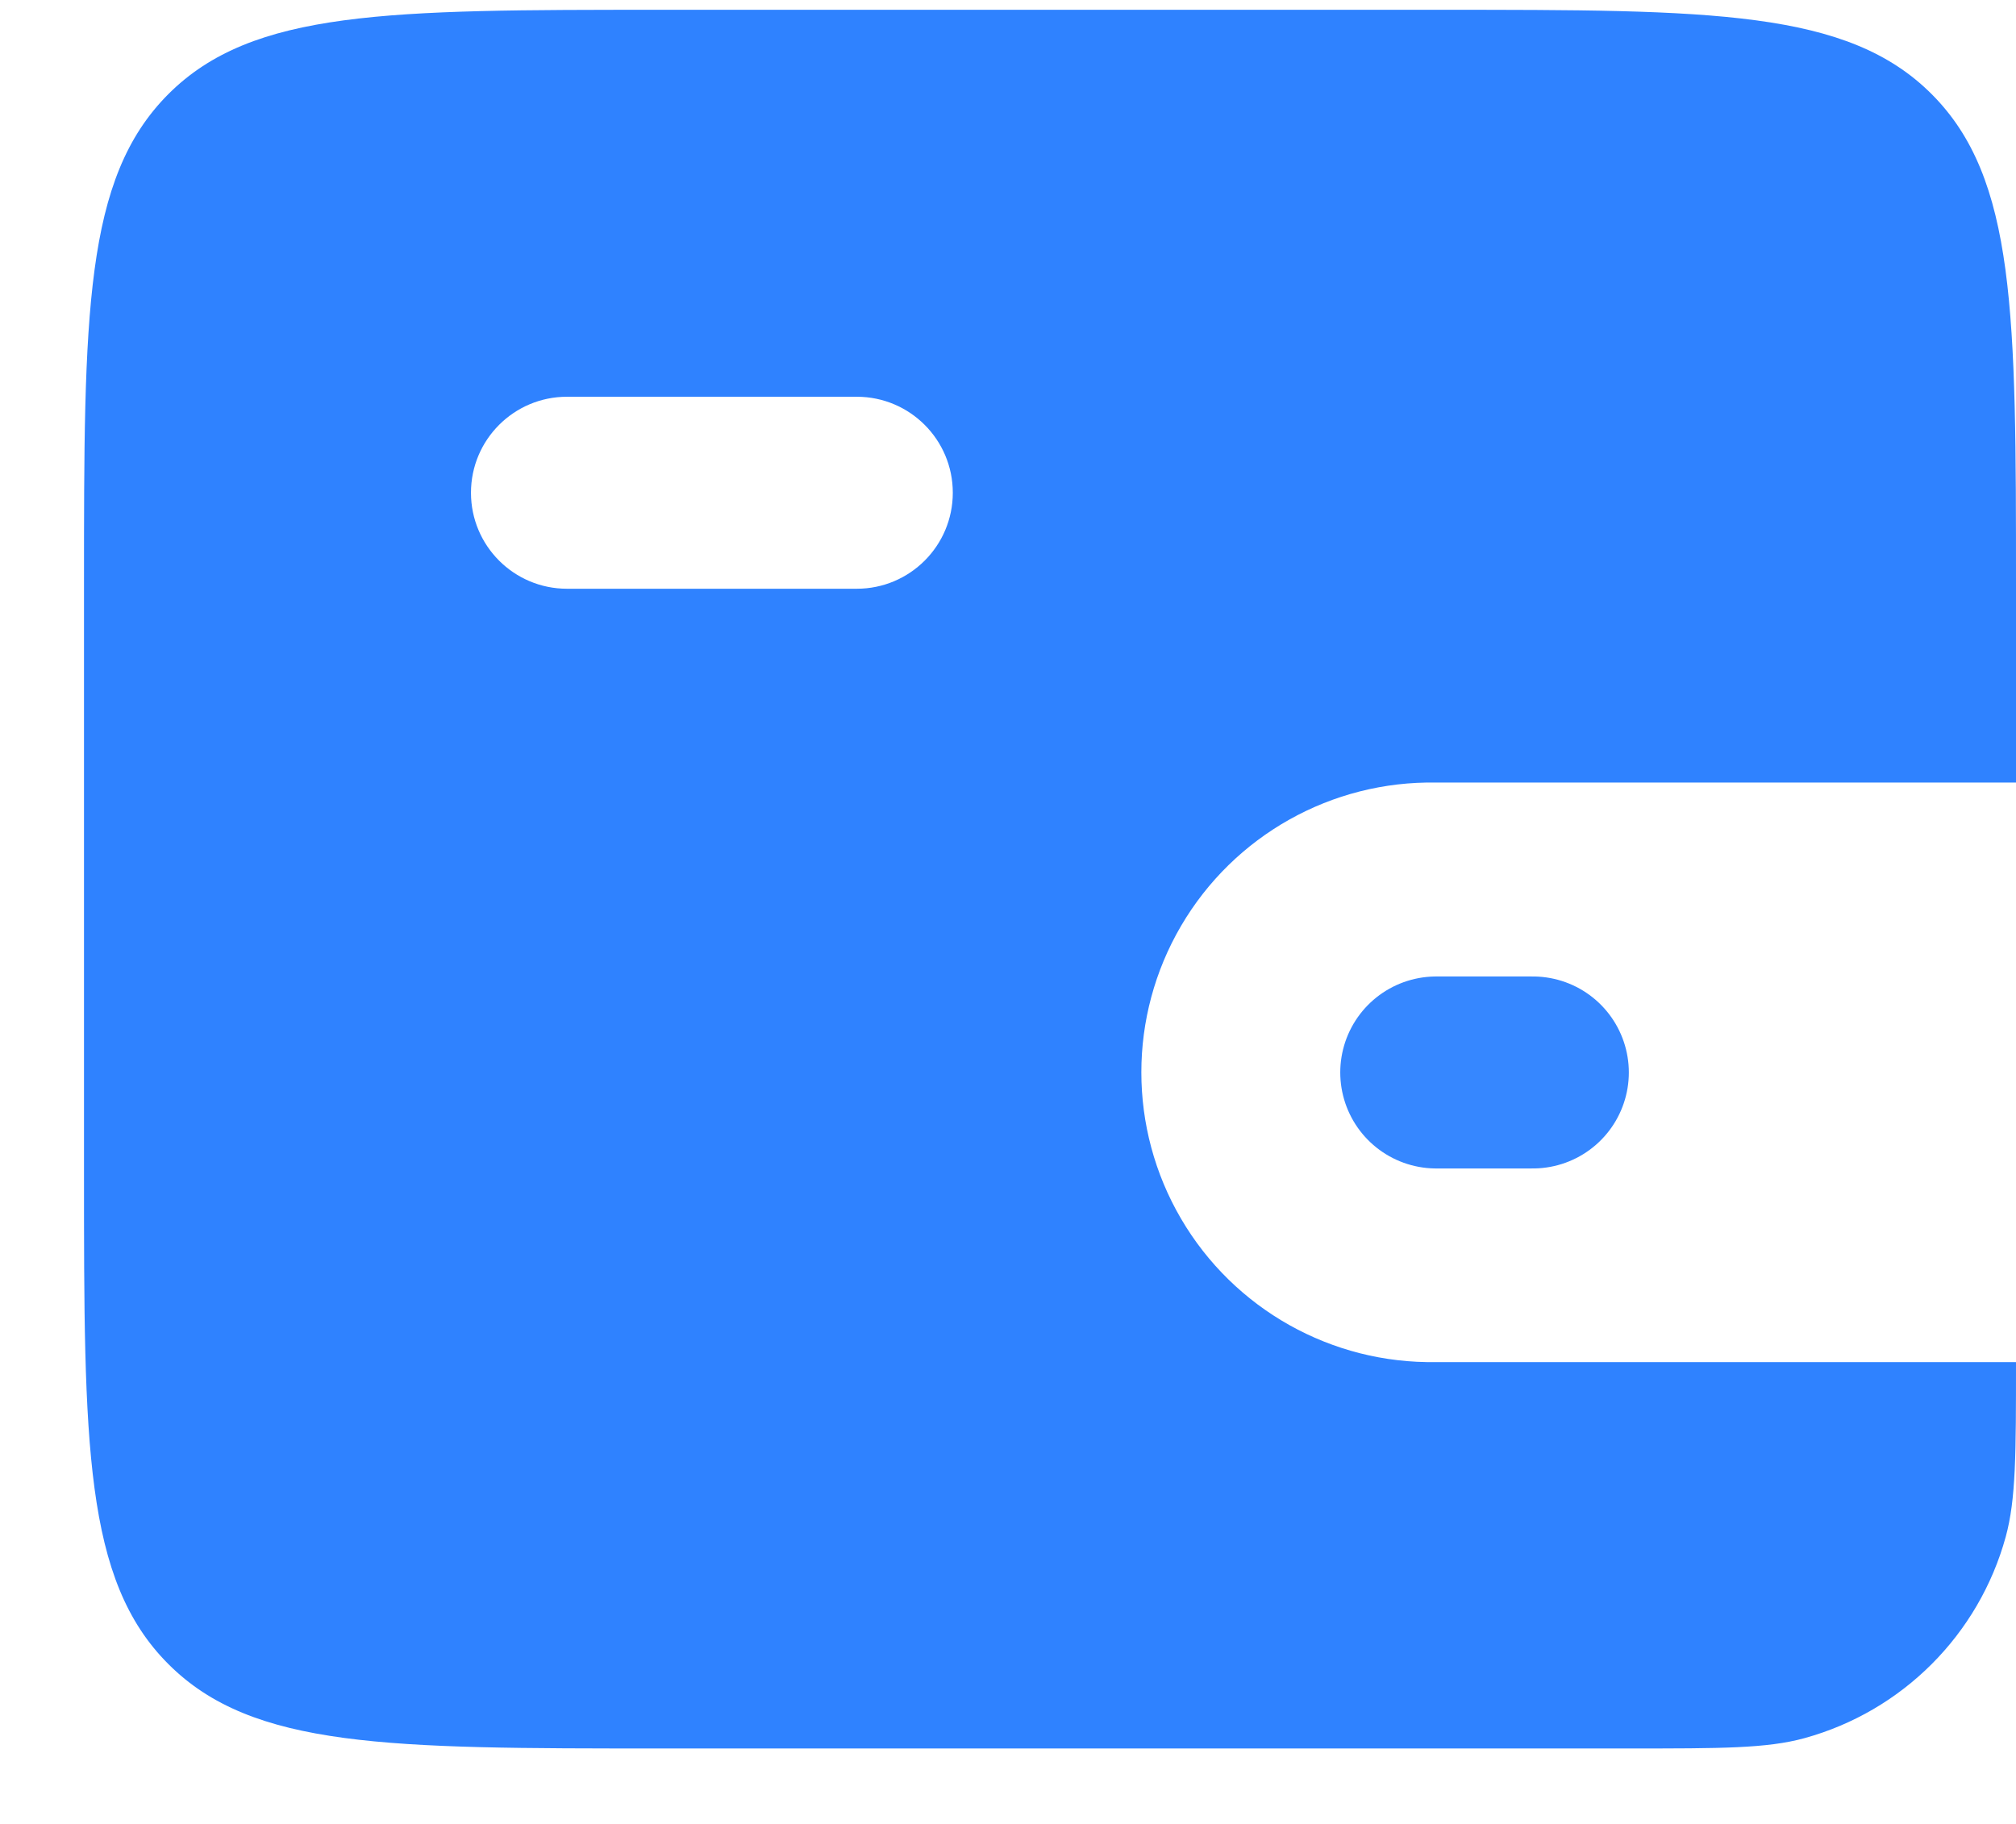
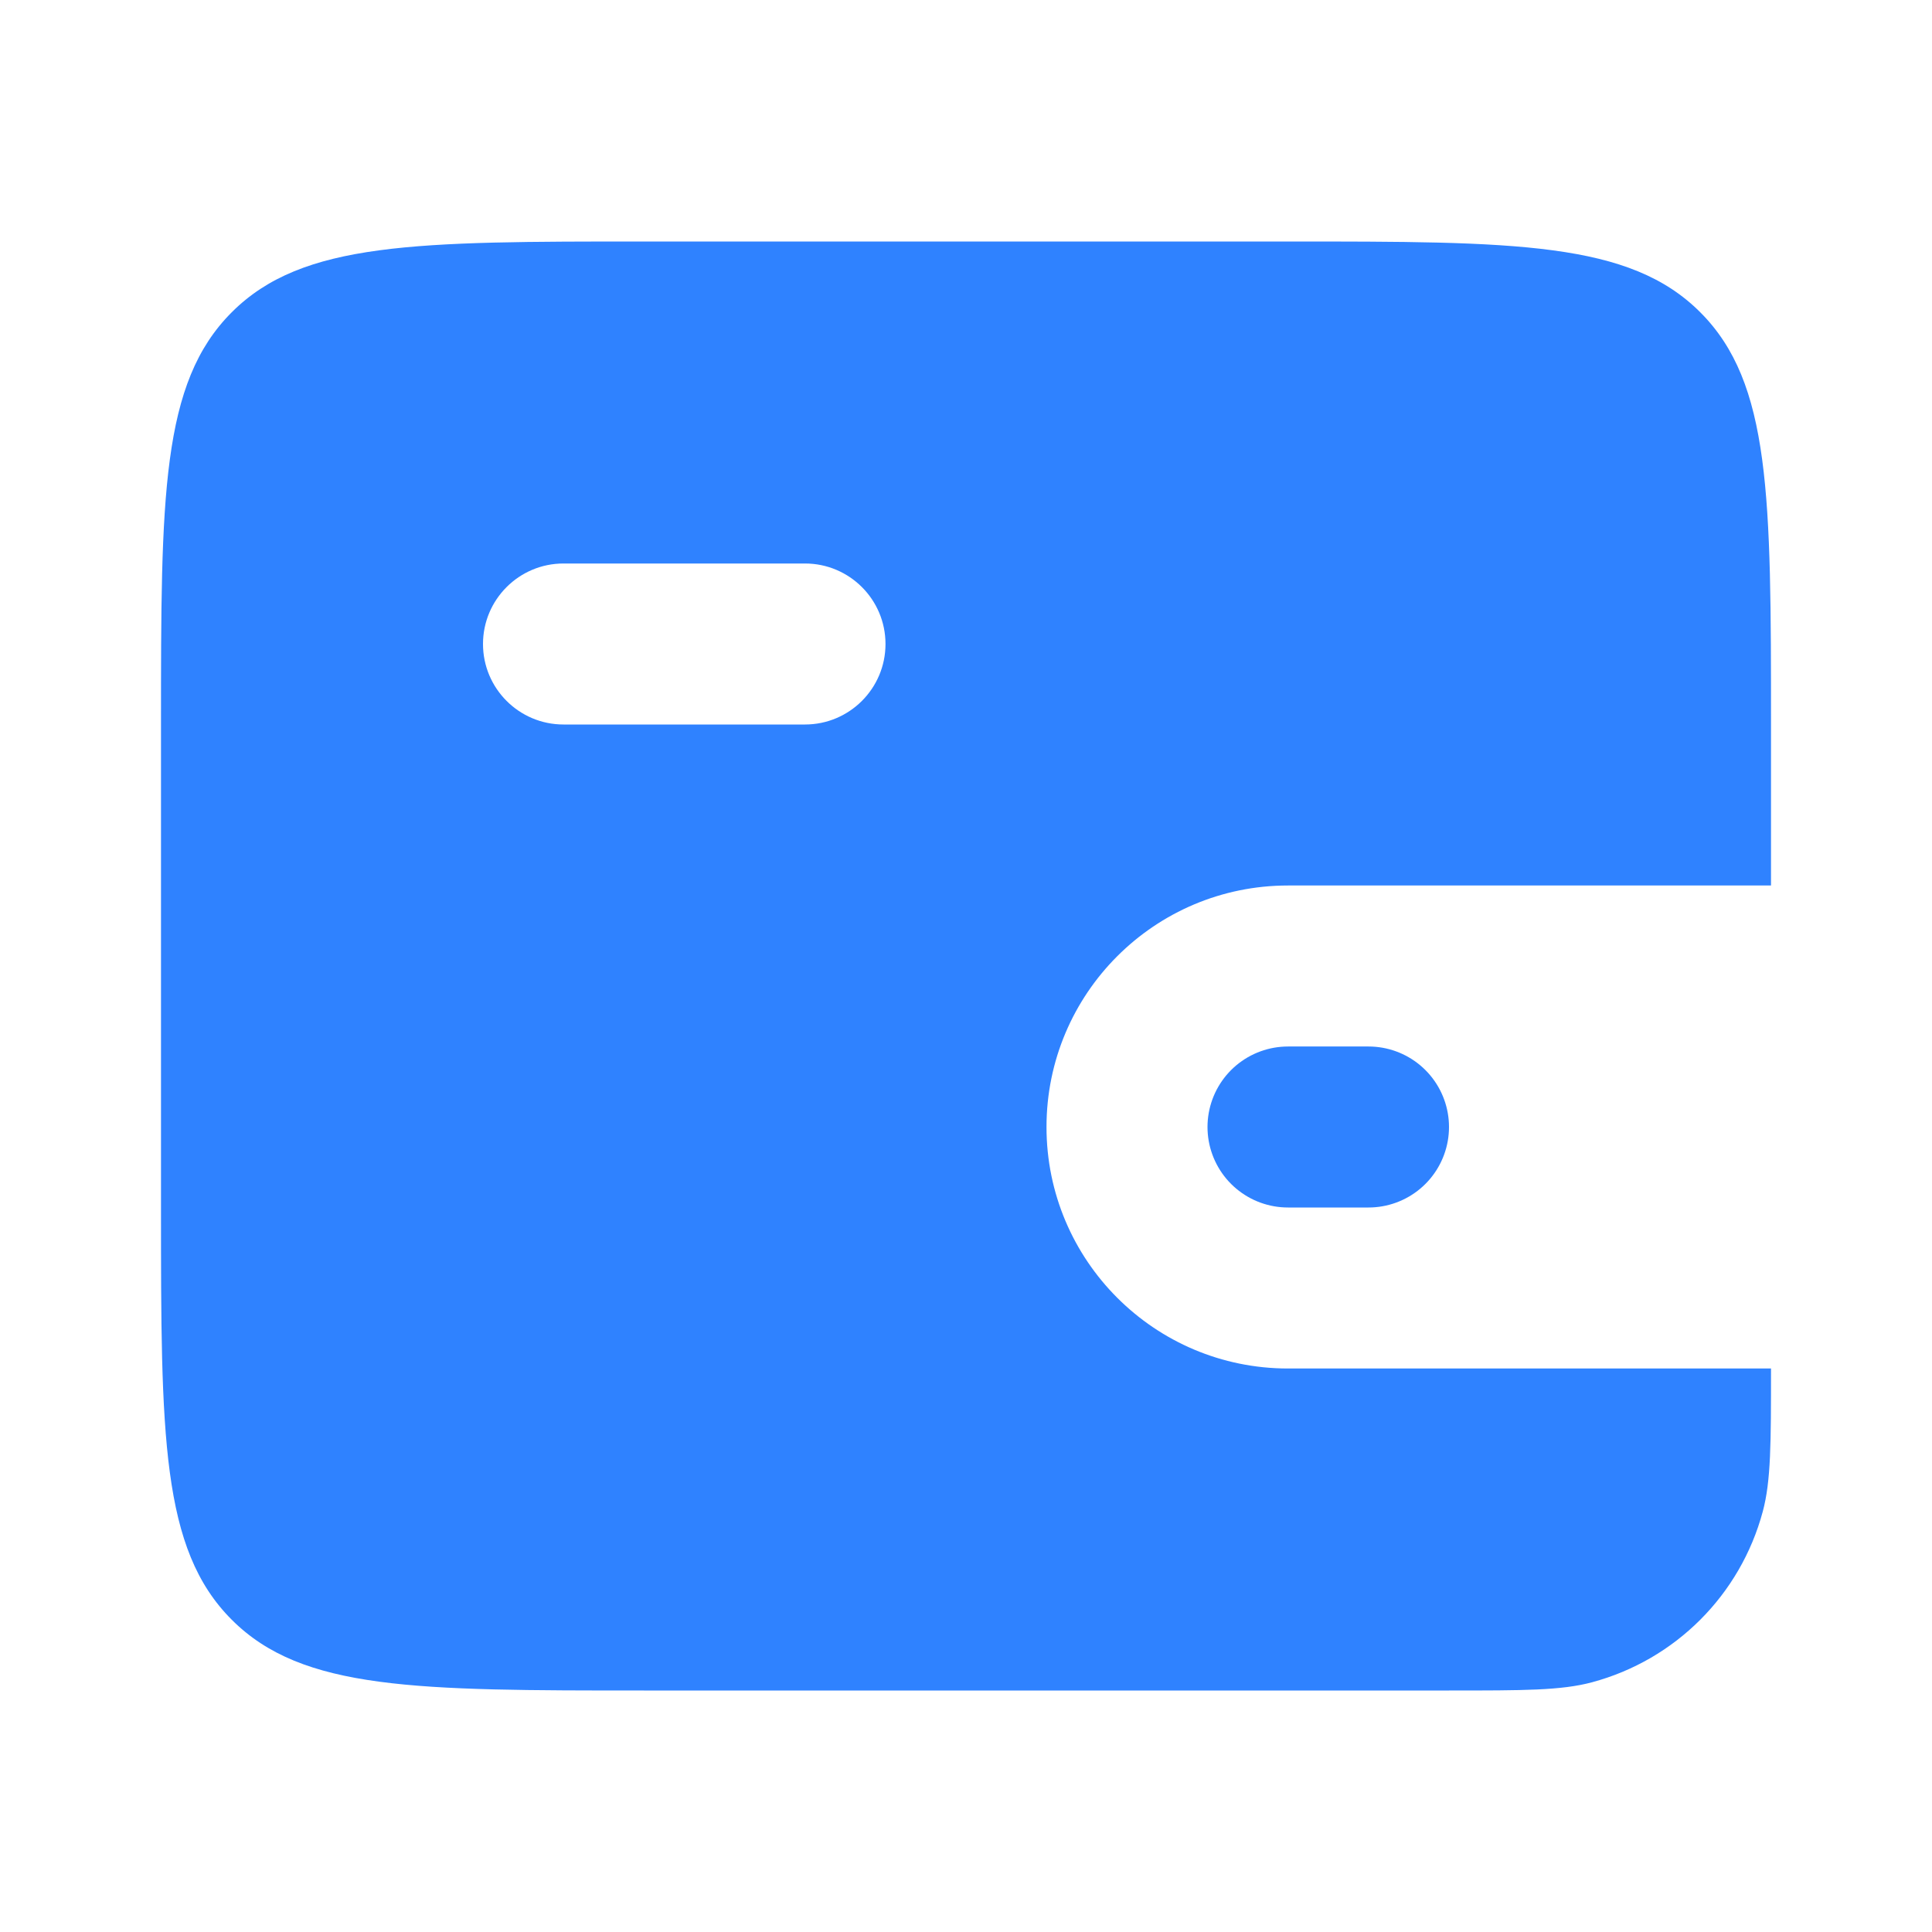
- <svg xmlns="http://www.w3.org/2000/svg" width="21" height="19" viewBox="0 0 21 19" fill="none">
-   <path fill-rule="evenodd" clip-rule="evenodd" d="M1.754.98C.875 1.86.875 3.273.875 6.102v6.112c0 2.829 0 4.243.879 5.121.878.879 2.293.879 5.121.879h10.1c.953 0 1.43 0 1.82-.107a3 3 0 0 0 2.098-2.098c.107-.39.107-.867.107-1.82h-6.037a3.019 3.019 0 1 1 0-6.037H21v-2.05c0-2.829 0-4.243-.879-5.122C19.243.102 17.828.102 15 .102H6.875c-2.828 0-4.243 0-5.121.878zm4.152 3.153a1 1 0 1 0 0 2h3.019a1 1 0 1 0 0-2H5.906z" fill="#2F82FF" />
-   <path d="M15.967 11.172h-1.006" stroke="#3687FF" stroke-width="2" stroke-linecap="round" />
+ <svg xmlns="http://www.w3.org/2000/svg" width="24" height="24" viewBox="0 0 24 24" fill="none">
+   <path fill-rule="evenodd" clip-rule="evenodd" d="M2.879 3.879C2 4.757 2 6.172 2 9V15C2 17.828 2 19.243 2.879 20.121C3.757 21 5.172 21 8 21H18C18.93 21 19.395 21 19.776 20.898C20.812 20.62 21.62 19.812 21.898 18.776C22 18.395 22 17.93 22 17H16C14.343 17 13 15.657 13 14C13 12.343 14.343 11 16 11H22V9C22 6.172 22 4.757 21.121 3.879C20.243 3 18.828 3 16 3H8C5.172 3 3.757 3 2.879 3.879ZM7 7C6.448 7 6 7.448 6 8C6 8.552 6.448 9 7 9H10C10.552 9 11 8.552 11 8C11 7.448 10.552 7 10 7H7Z" fill="#2F82FF" />
+   <path d="M17 14H16" stroke="#2F82FF" stroke-width="2" stroke-linecap="round" />
</svg>
